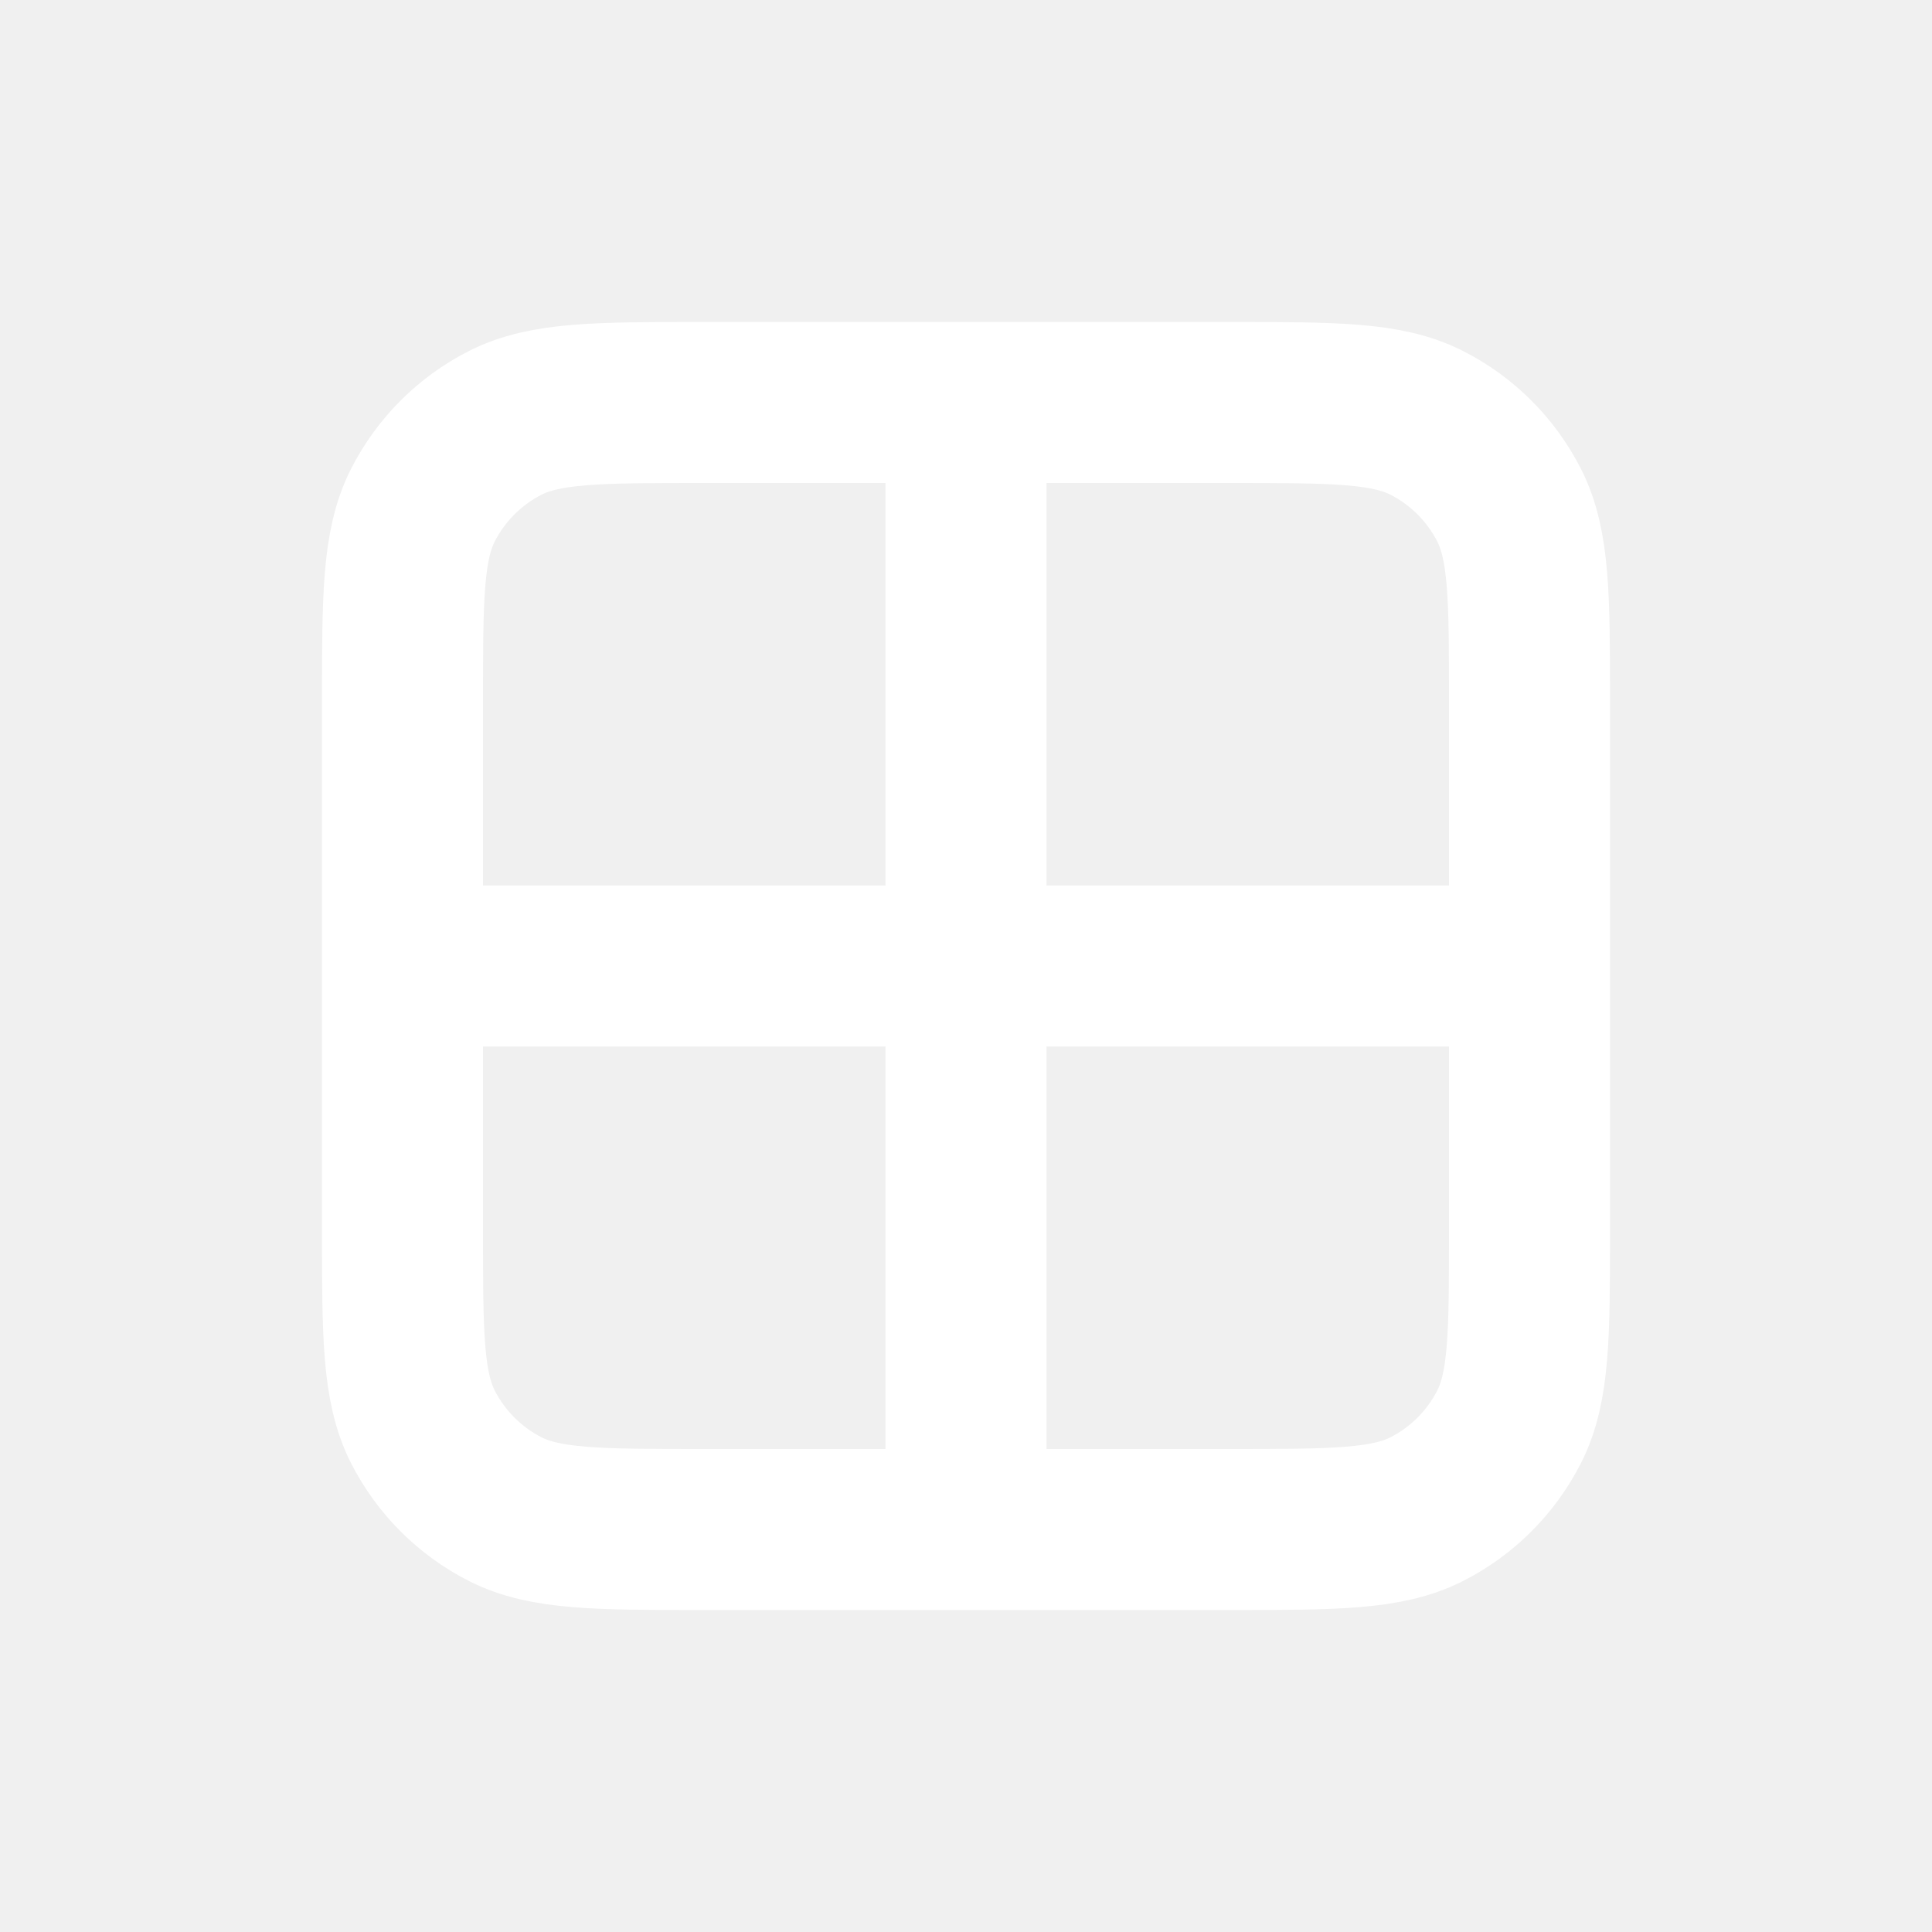
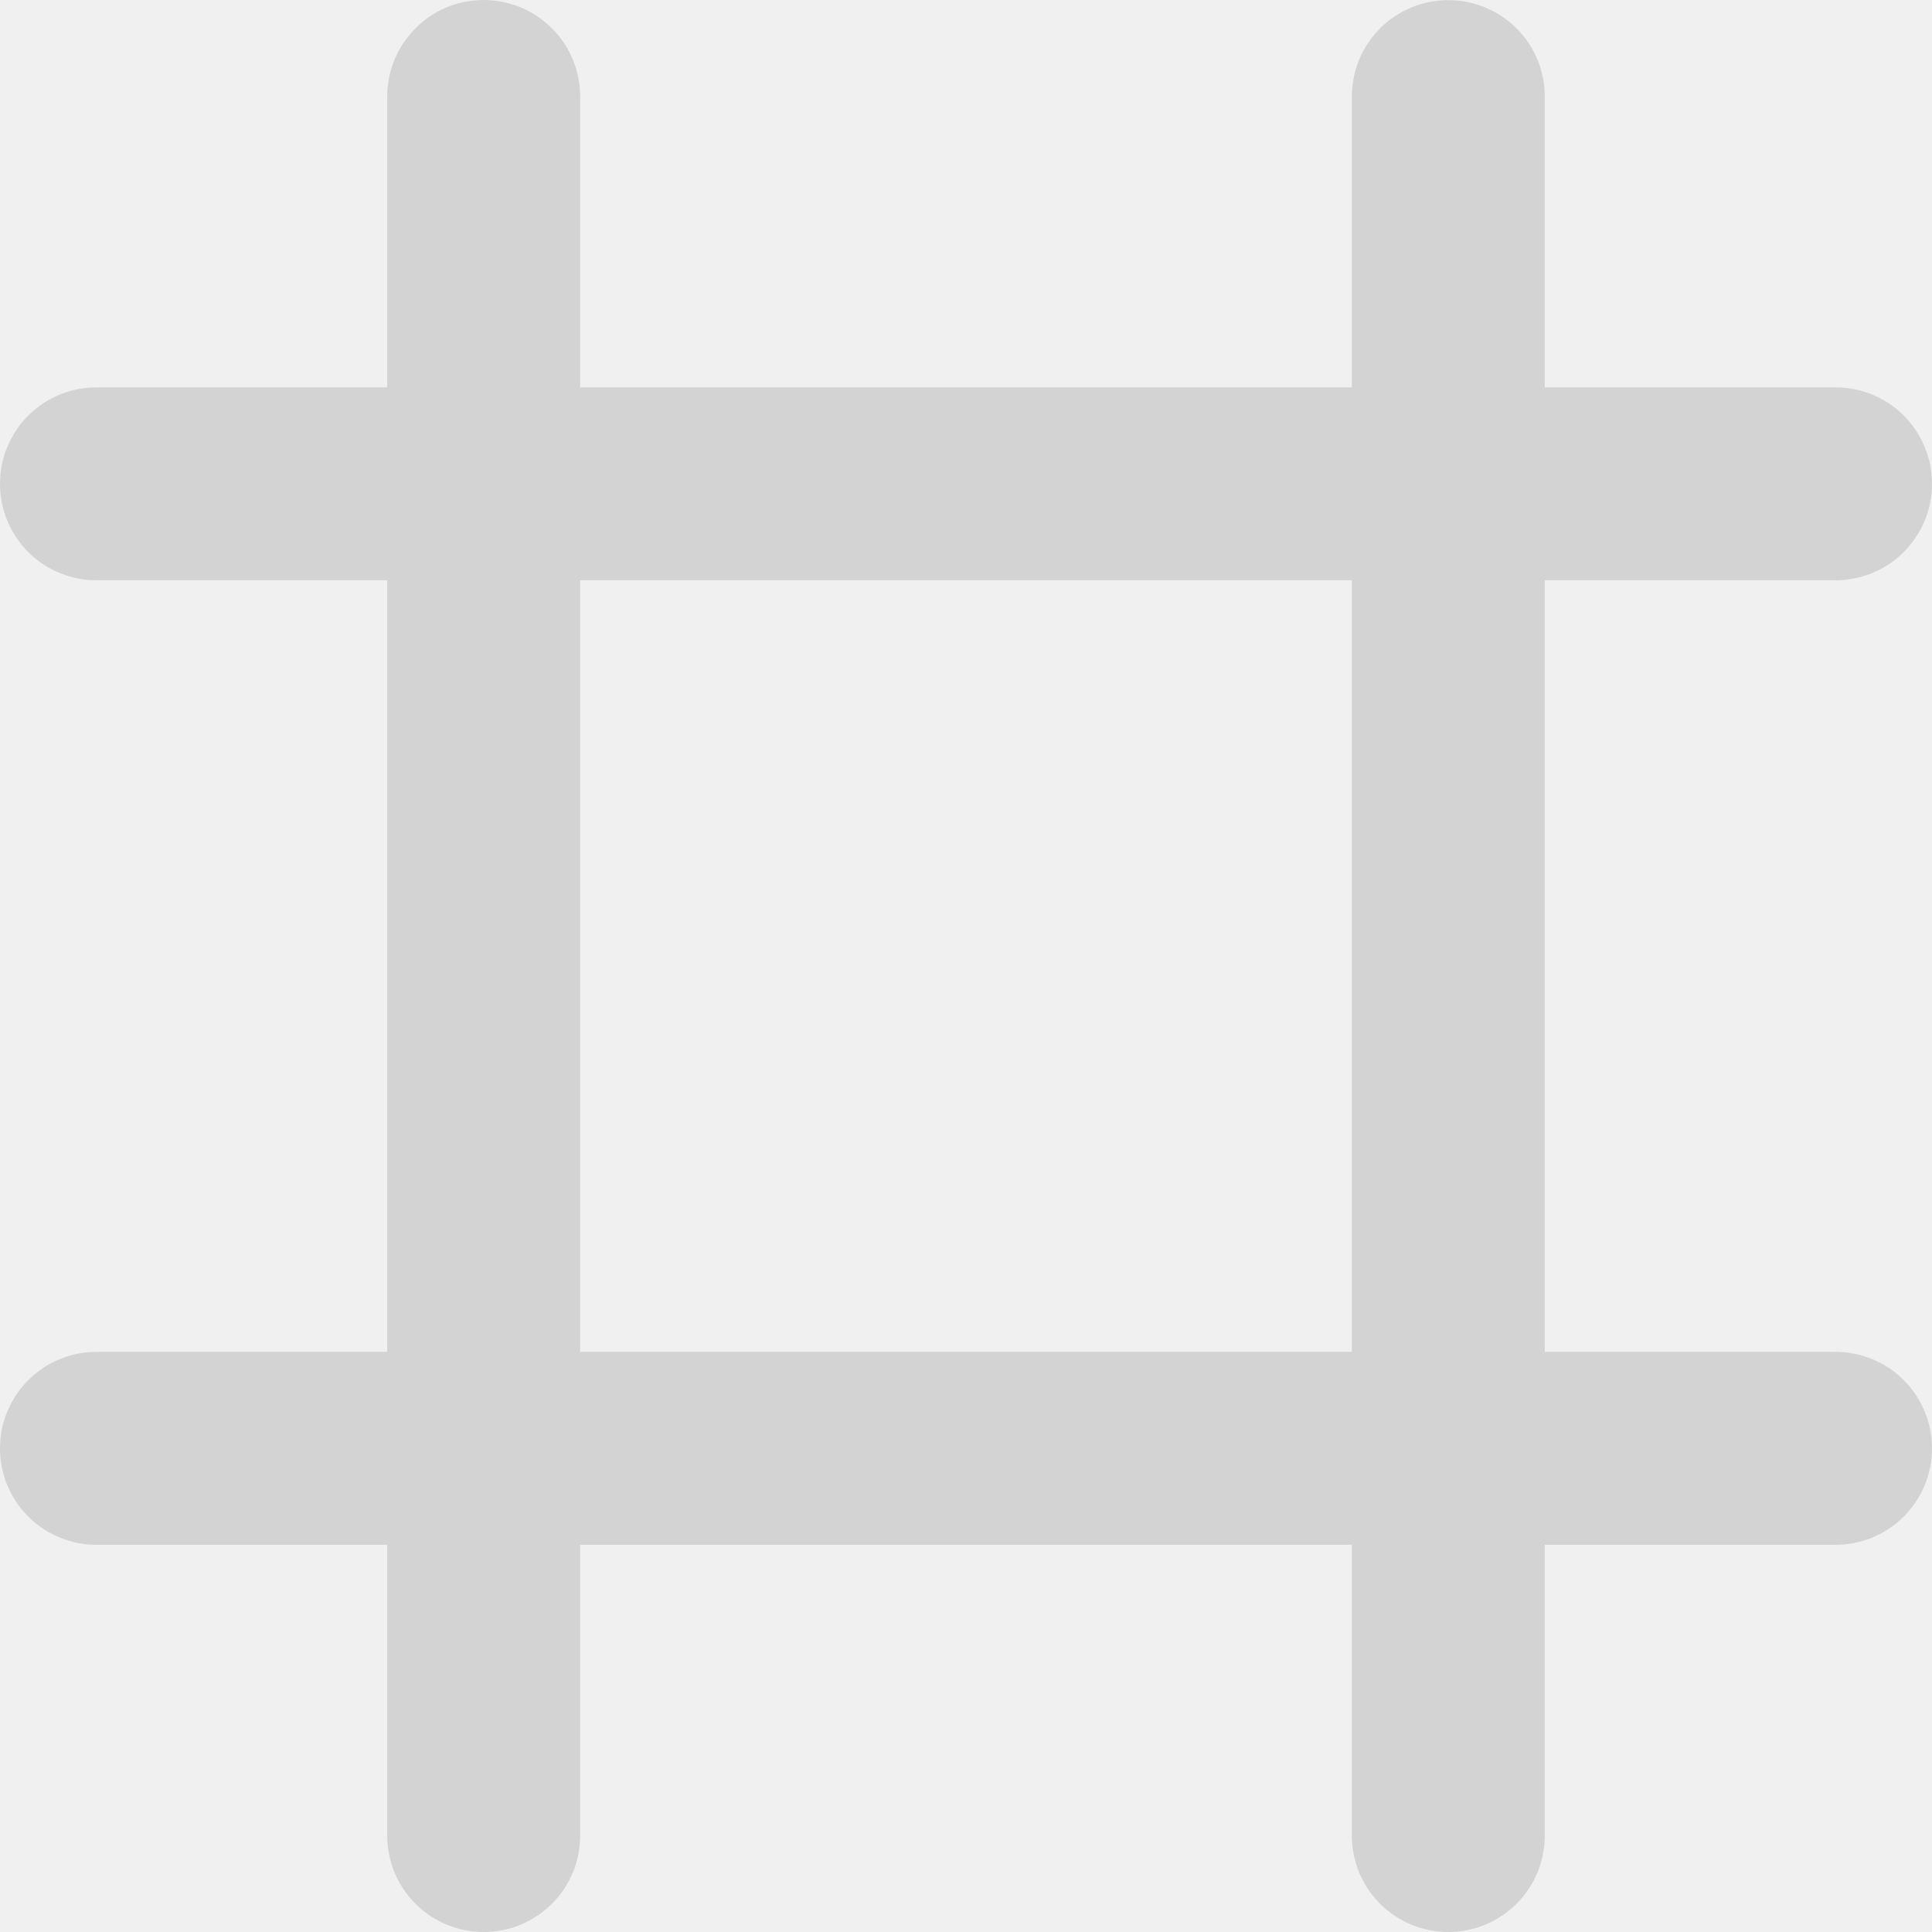
- <svg xmlns="http://www.w3.org/2000/svg" width="24" height="24" viewBox="0 0 24 24" fill="none">
-   <g clip-path="url(#clip0_586_89)">
-     <path d="M5 12H19M12 5V19M8.733 5H15.267C16.573 5 17.227 5 17.726 5.254C18.165 5.478 18.522 5.835 18.746 6.274C19 6.773 19 7.427 19 8.733V15.267C19 16.573 19 17.227 18.746 17.726C18.522 18.165 18.165 18.522 17.726 18.746C17.227 19 16.573 19 15.267 19H8.733C7.427 19 6.773 19 6.274 18.746C5.835 18.522 5.478 18.165 5.254 17.726C5 17.227 5 16.573 5 15.267V8.733C5 7.427 5 6.773 5.254 6.274C5.478 5.835 5.835 5.478 6.274 5.254C6.773 5 7.427 5 8.733 5Z" stroke="white" stroke-width="2" stroke-linecap="round" stroke-linejoin="round" />
-   </g>
-   <defs>
-     <clipPath id="clip0_586_89">
-       <rect width="24" height="24" fill="white" />
-     </clipPath>
-   </defs>
+ <svg xmlns="http://www.w3.org/2000/svg" width="14" height="14" viewBox="0 0 14 14" fill="none">
+   <path d="M3.494 8.54578e-05C3.402 0.002 3.312 0.021 3.227 0.057C3.143 0.094 3.067 0.147 3.003 0.213C2.939 0.278 2.889 0.356 2.855 0.442C2.821 0.527 2.805 0.618 2.806 0.71V2.807H0.709C0.616 2.806 0.524 2.823 0.438 2.857C0.352 2.892 0.274 2.943 0.208 3.008C0.142 3.073 0.09 3.151 0.054 3.236C0.018 3.321 0 3.413 0 3.506C0 3.598 0.018 3.69 0.054 3.776C0.09 3.861 0.142 3.938 0.208 4.004C0.274 4.069 0.352 4.12 0.438 4.154C0.524 4.189 0.616 4.206 0.709 4.205H2.806V9.796H0.709C0.616 9.795 0.524 9.812 0.438 9.847C0.352 9.881 0.274 9.932 0.208 9.998C0.142 10.063 0.09 10.14 0.054 10.226C0.018 10.311 0 10.403 0 10.495C0 10.588 0.018 10.68 0.054 10.765C0.09 10.851 0.142 10.928 0.208 10.993C0.274 11.058 0.352 11.109 0.438 11.144C0.524 11.178 0.616 11.196 0.709 11.194H2.806V13.291C2.805 13.384 2.822 13.476 2.856 13.562C2.891 13.648 2.942 13.726 3.007 13.792C3.072 13.858 3.15 13.91 3.235 13.946C3.321 13.982 3.412 14 3.505 14C3.598 14 3.689 13.982 3.775 13.946C3.86 13.91 3.938 13.858 4.003 13.792C4.068 13.726 4.119 13.648 4.154 13.562C4.188 13.476 4.205 13.384 4.204 13.291V11.194H9.796V13.291C9.795 13.384 9.812 13.476 9.846 13.562C9.881 13.648 9.932 13.726 9.997 13.792C10.062 13.858 10.14 13.91 10.225 13.946C10.311 13.982 10.402 14 10.495 14C10.588 14 10.679 13.982 10.765 13.946C10.85 13.91 10.928 13.858 10.993 13.792C11.058 13.726 11.109 13.648 11.144 13.562C11.178 13.476 11.195 13.384 11.194 13.291V11.194H13.291C13.384 11.196 13.476 11.178 13.562 11.144C13.648 11.109 13.726 11.058 13.792 10.993C13.858 10.928 13.91 10.851 13.946 10.765C13.982 10.68 14 10.588 14 10.495C14 10.403 13.982 10.311 13.946 10.226C13.91 10.14 13.858 10.063 13.792 9.998C13.726 9.932 13.648 9.881 13.562 9.847C13.476 9.812 13.384 9.795 13.291 9.796H11.194V4.205H13.291C13.384 4.206 13.476 4.189 13.562 4.154C13.648 4.12 13.726 4.069 13.792 4.004C13.858 3.938 13.91 3.861 13.946 3.776C13.982 3.69 14 3.598 14 3.506C14 3.413 13.982 3.321 13.946 3.236C13.91 3.151 13.858 3.073 13.792 3.008C13.726 2.943 13.648 2.892 13.562 2.857C13.476 2.823 13.384 2.806 13.291 2.807H11.194V0.71C11.195 0.617 11.178 0.525 11.144 0.439C11.109 0.353 11.058 0.275 10.993 0.209C10.928 0.143 10.85 0.091 10.765 0.055C10.679 0.019 10.588 0.001 10.495 0.001C10.402 0.001 10.311 0.019 10.225 0.055C10.14 0.091 10.062 0.143 9.997 0.209C9.932 0.275 9.881 0.353 9.846 0.439C9.812 0.525 9.795 0.617 9.796 0.71V2.807H4.204V0.71C4.205 0.616 4.188 0.523 4.153 0.437C4.118 0.35 4.066 0.271 3.999 0.205C3.933 0.139 3.854 0.086 3.767 0.051C3.681 0.016 3.588 -0.001 3.494 8.54578e-05ZM4.204 4.205H9.796V9.796H4.204V4.205Z" fill="#D3D3D3" />
</svg>
